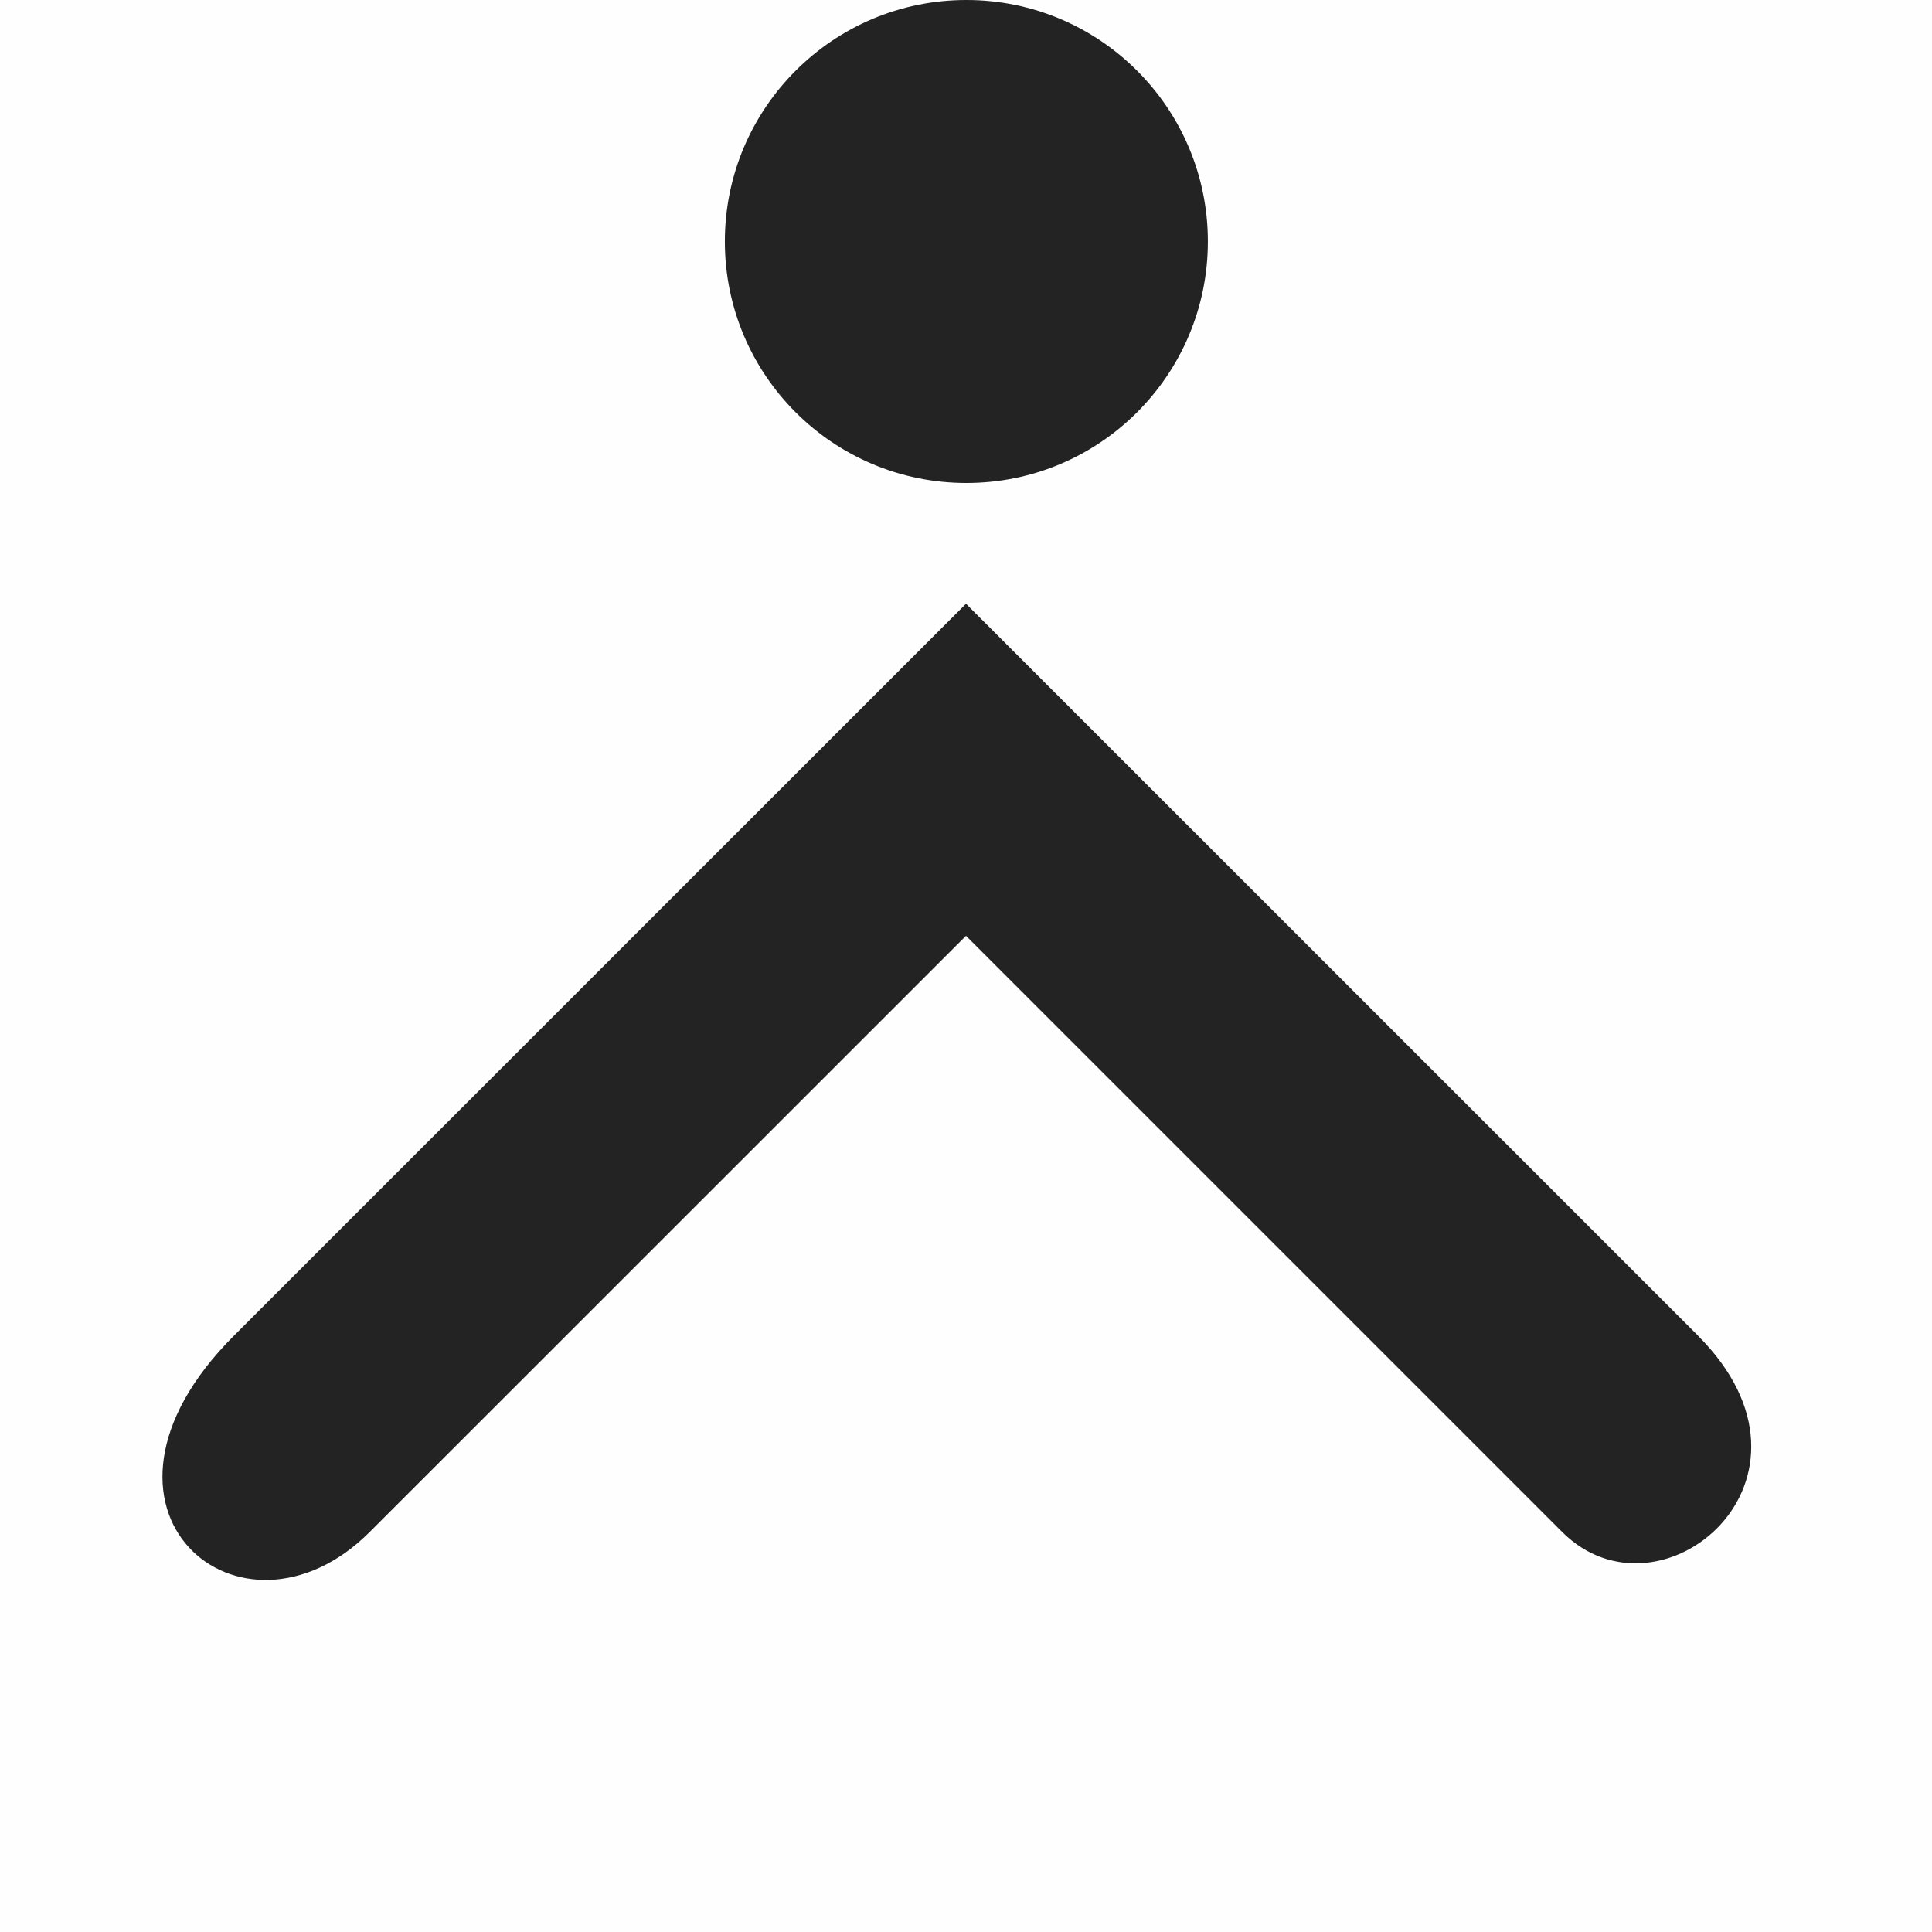
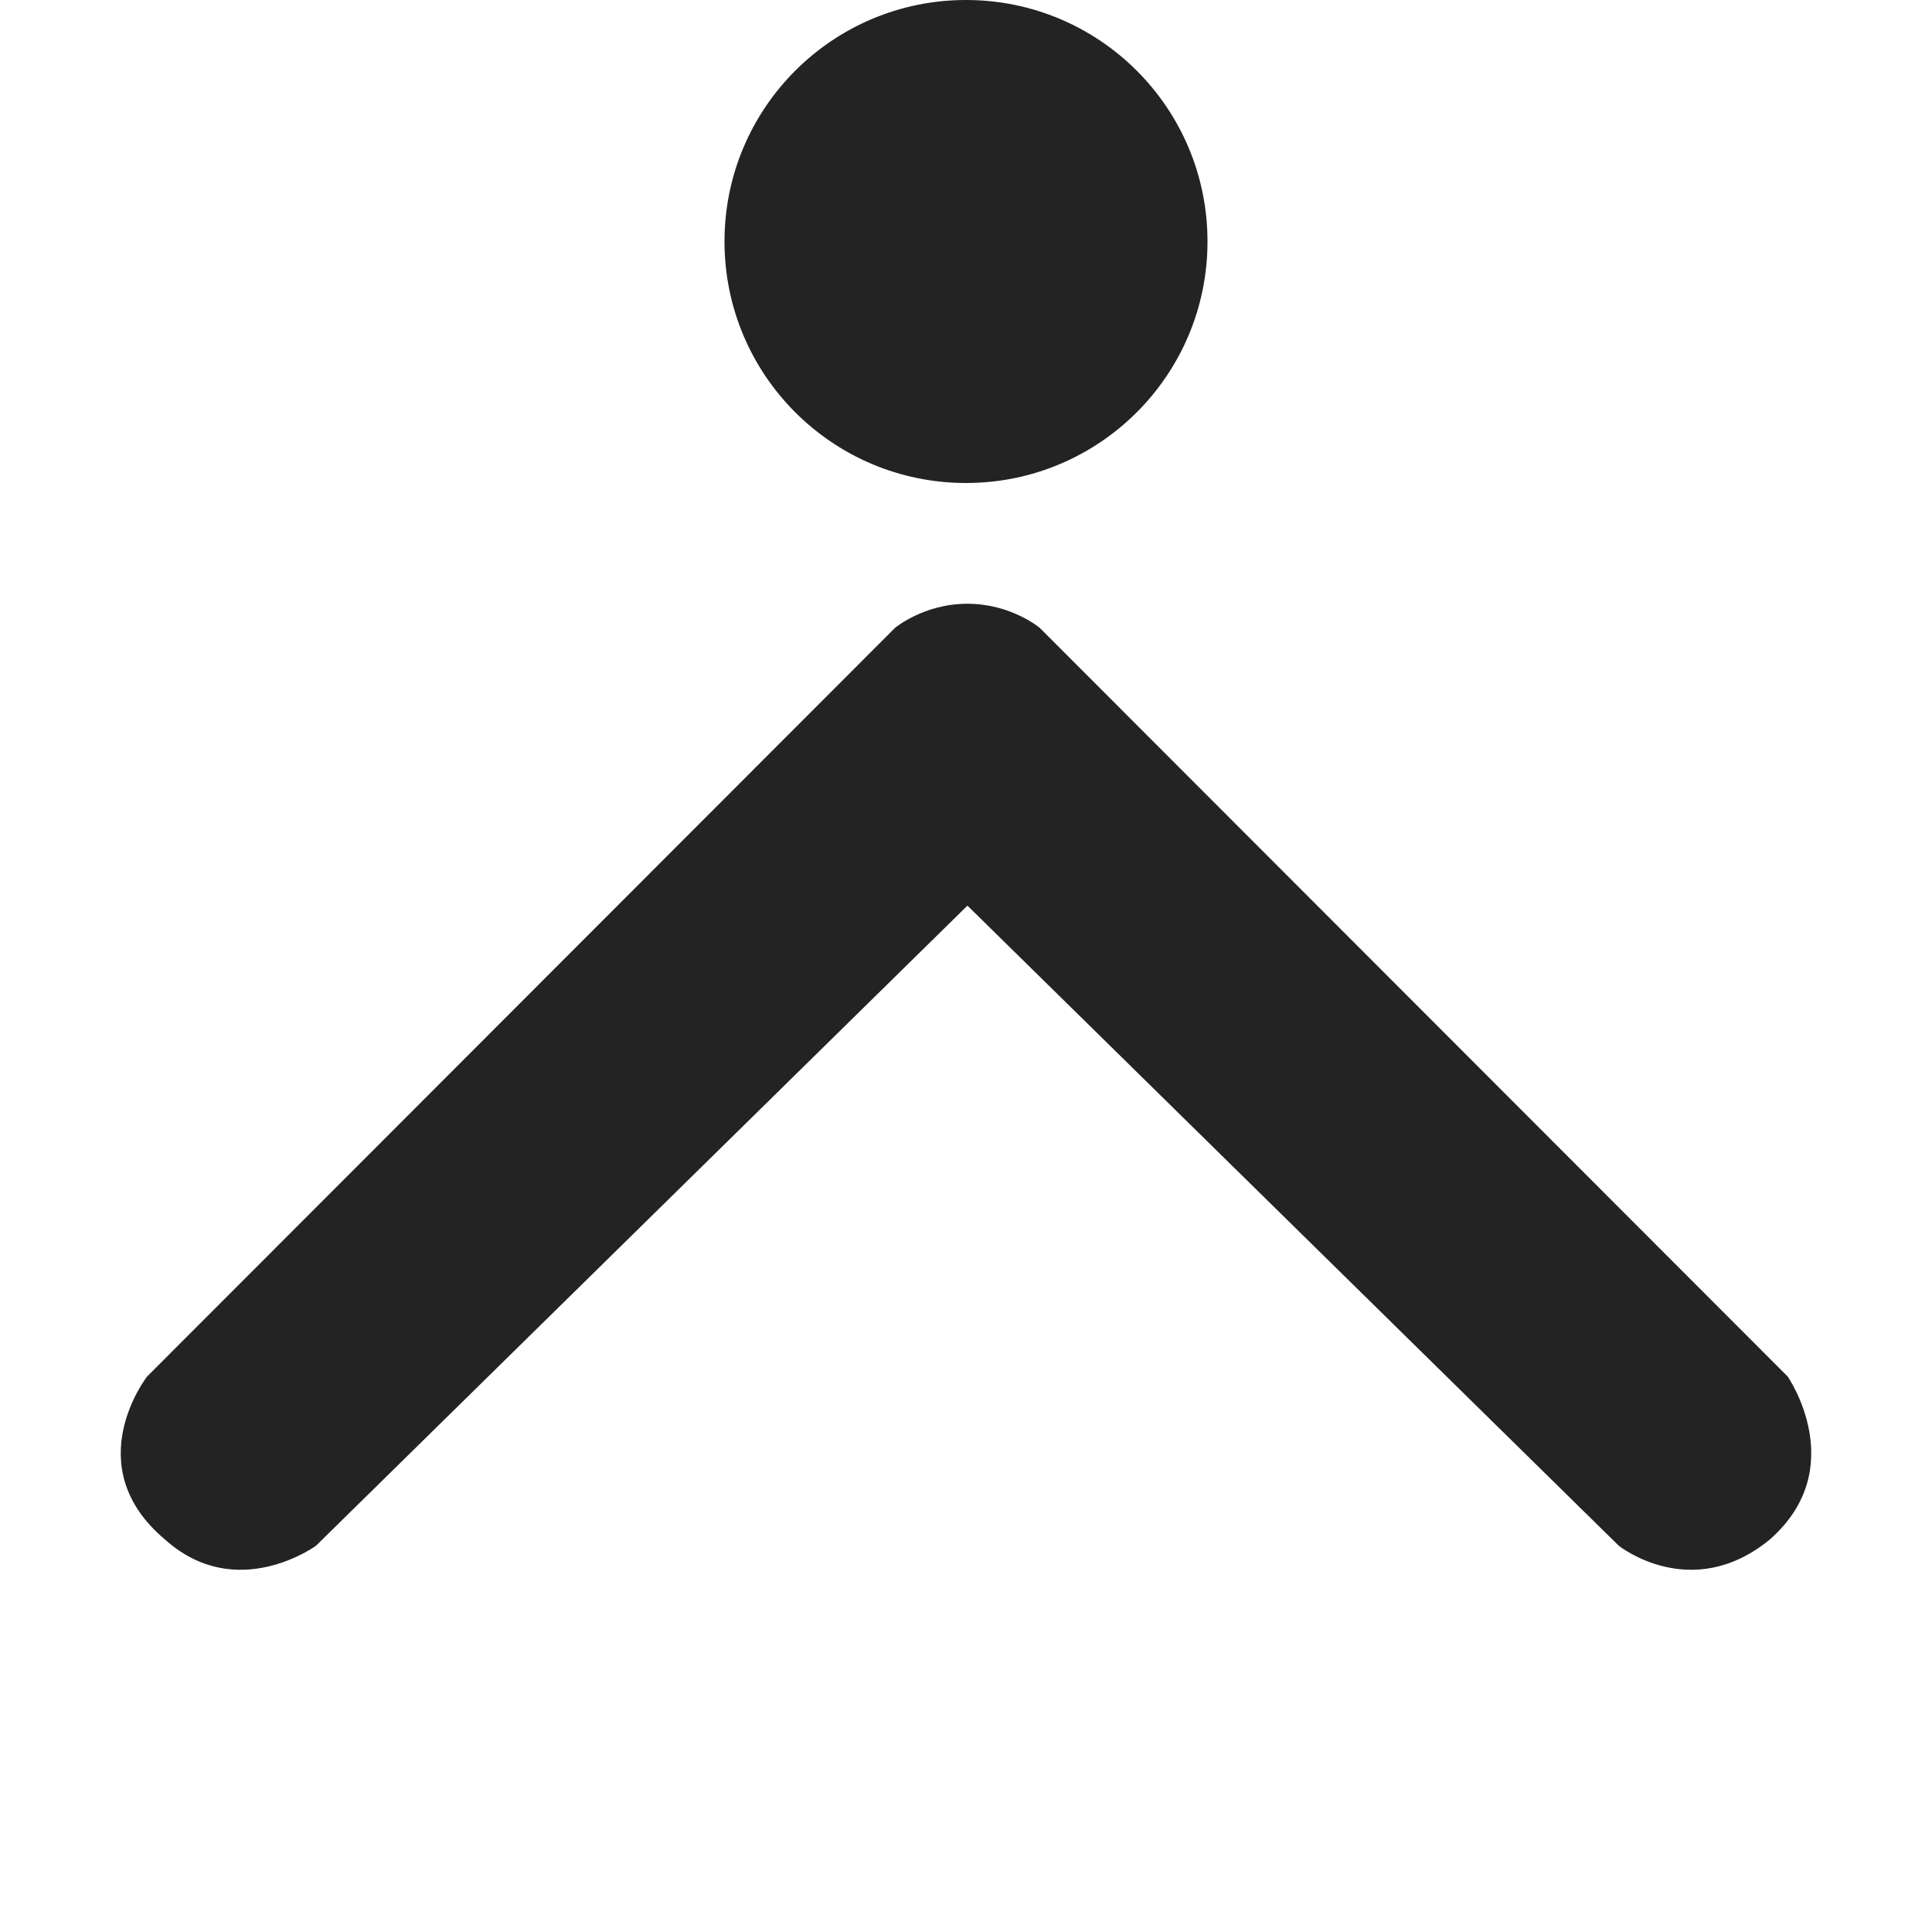
- <svg xmlns="http://www.w3.org/2000/svg" viewBox="0 0 16 16">
-   <path color="#bebebe" d="M16 16V0H0v16z" fill="gray" fill-opacity=".01" />
-   <path d="M10.003 2a2 2 0 1 1-4 0 2 2 0 0 1 4 0zm4.06 9.062L8 5l-6.063 6.062C.5 12.5 2 13.75 3.062 12.687L8 7.75l4.937 4.937c.813.813 2.313-.437 1.125-1.625z" fill="#232323" />
+ <svg xmlns="http://www.w3.org/2000/svg" width="16" height="16" viewBox="0 0 16 16" fill="none">
+   <path d="M10 2C10 3.105 9.105 4 8 4C6.895 4 6 3.105 6 2C6 0.895 6.895 0 8 0C9.105 0 10 0.895 10 2Z" fill="#232323" />
+   <path d="M8.611 5.2C8.611 5.2 8.374 5 8.012 5C7.649 5 7.412 5.2 7.412 5.2L1.218 11.4C1.218 11.4 0.639 12.14 1.368 12.751C1.96 13.281 2.617 12.801 2.617 12.801L8.012 7.5L13.406 12.801C13.406 12.801 14.006 13.281 14.655 12.751C15.331 12.159 14.805 11.4 14.805 11.4L8.611 5.2Z" fill="#232323" />
</svg>
